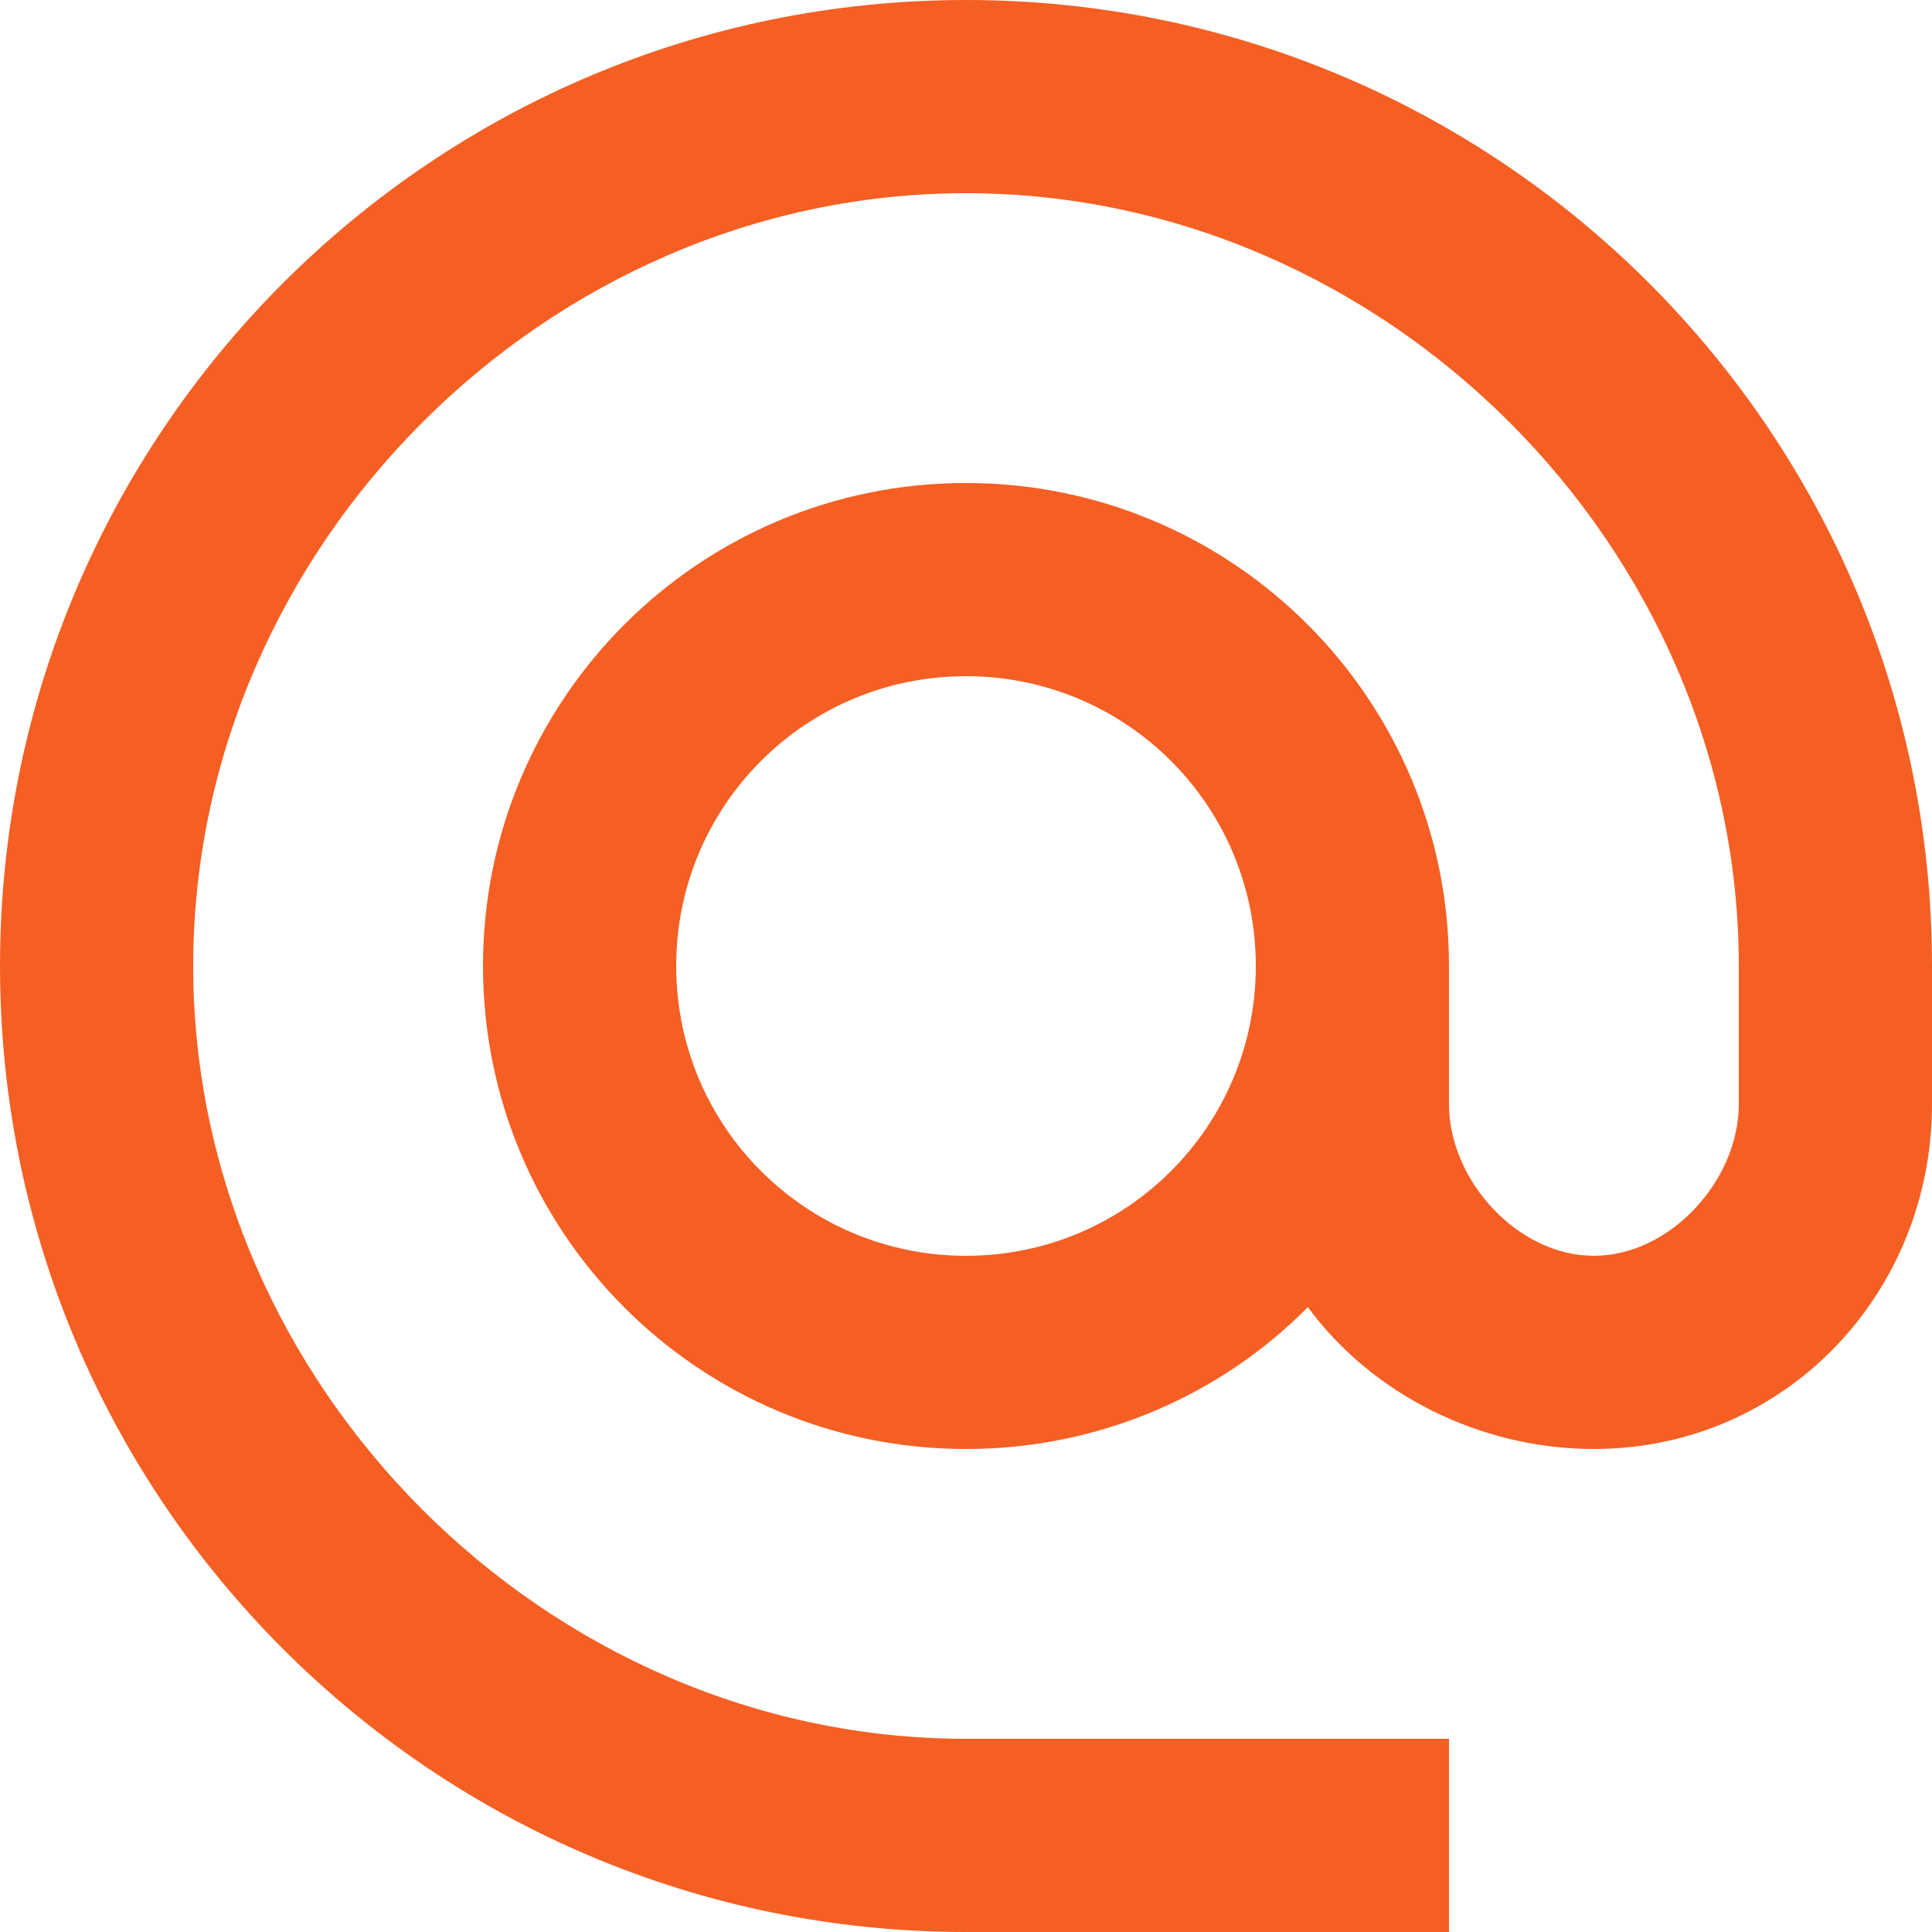
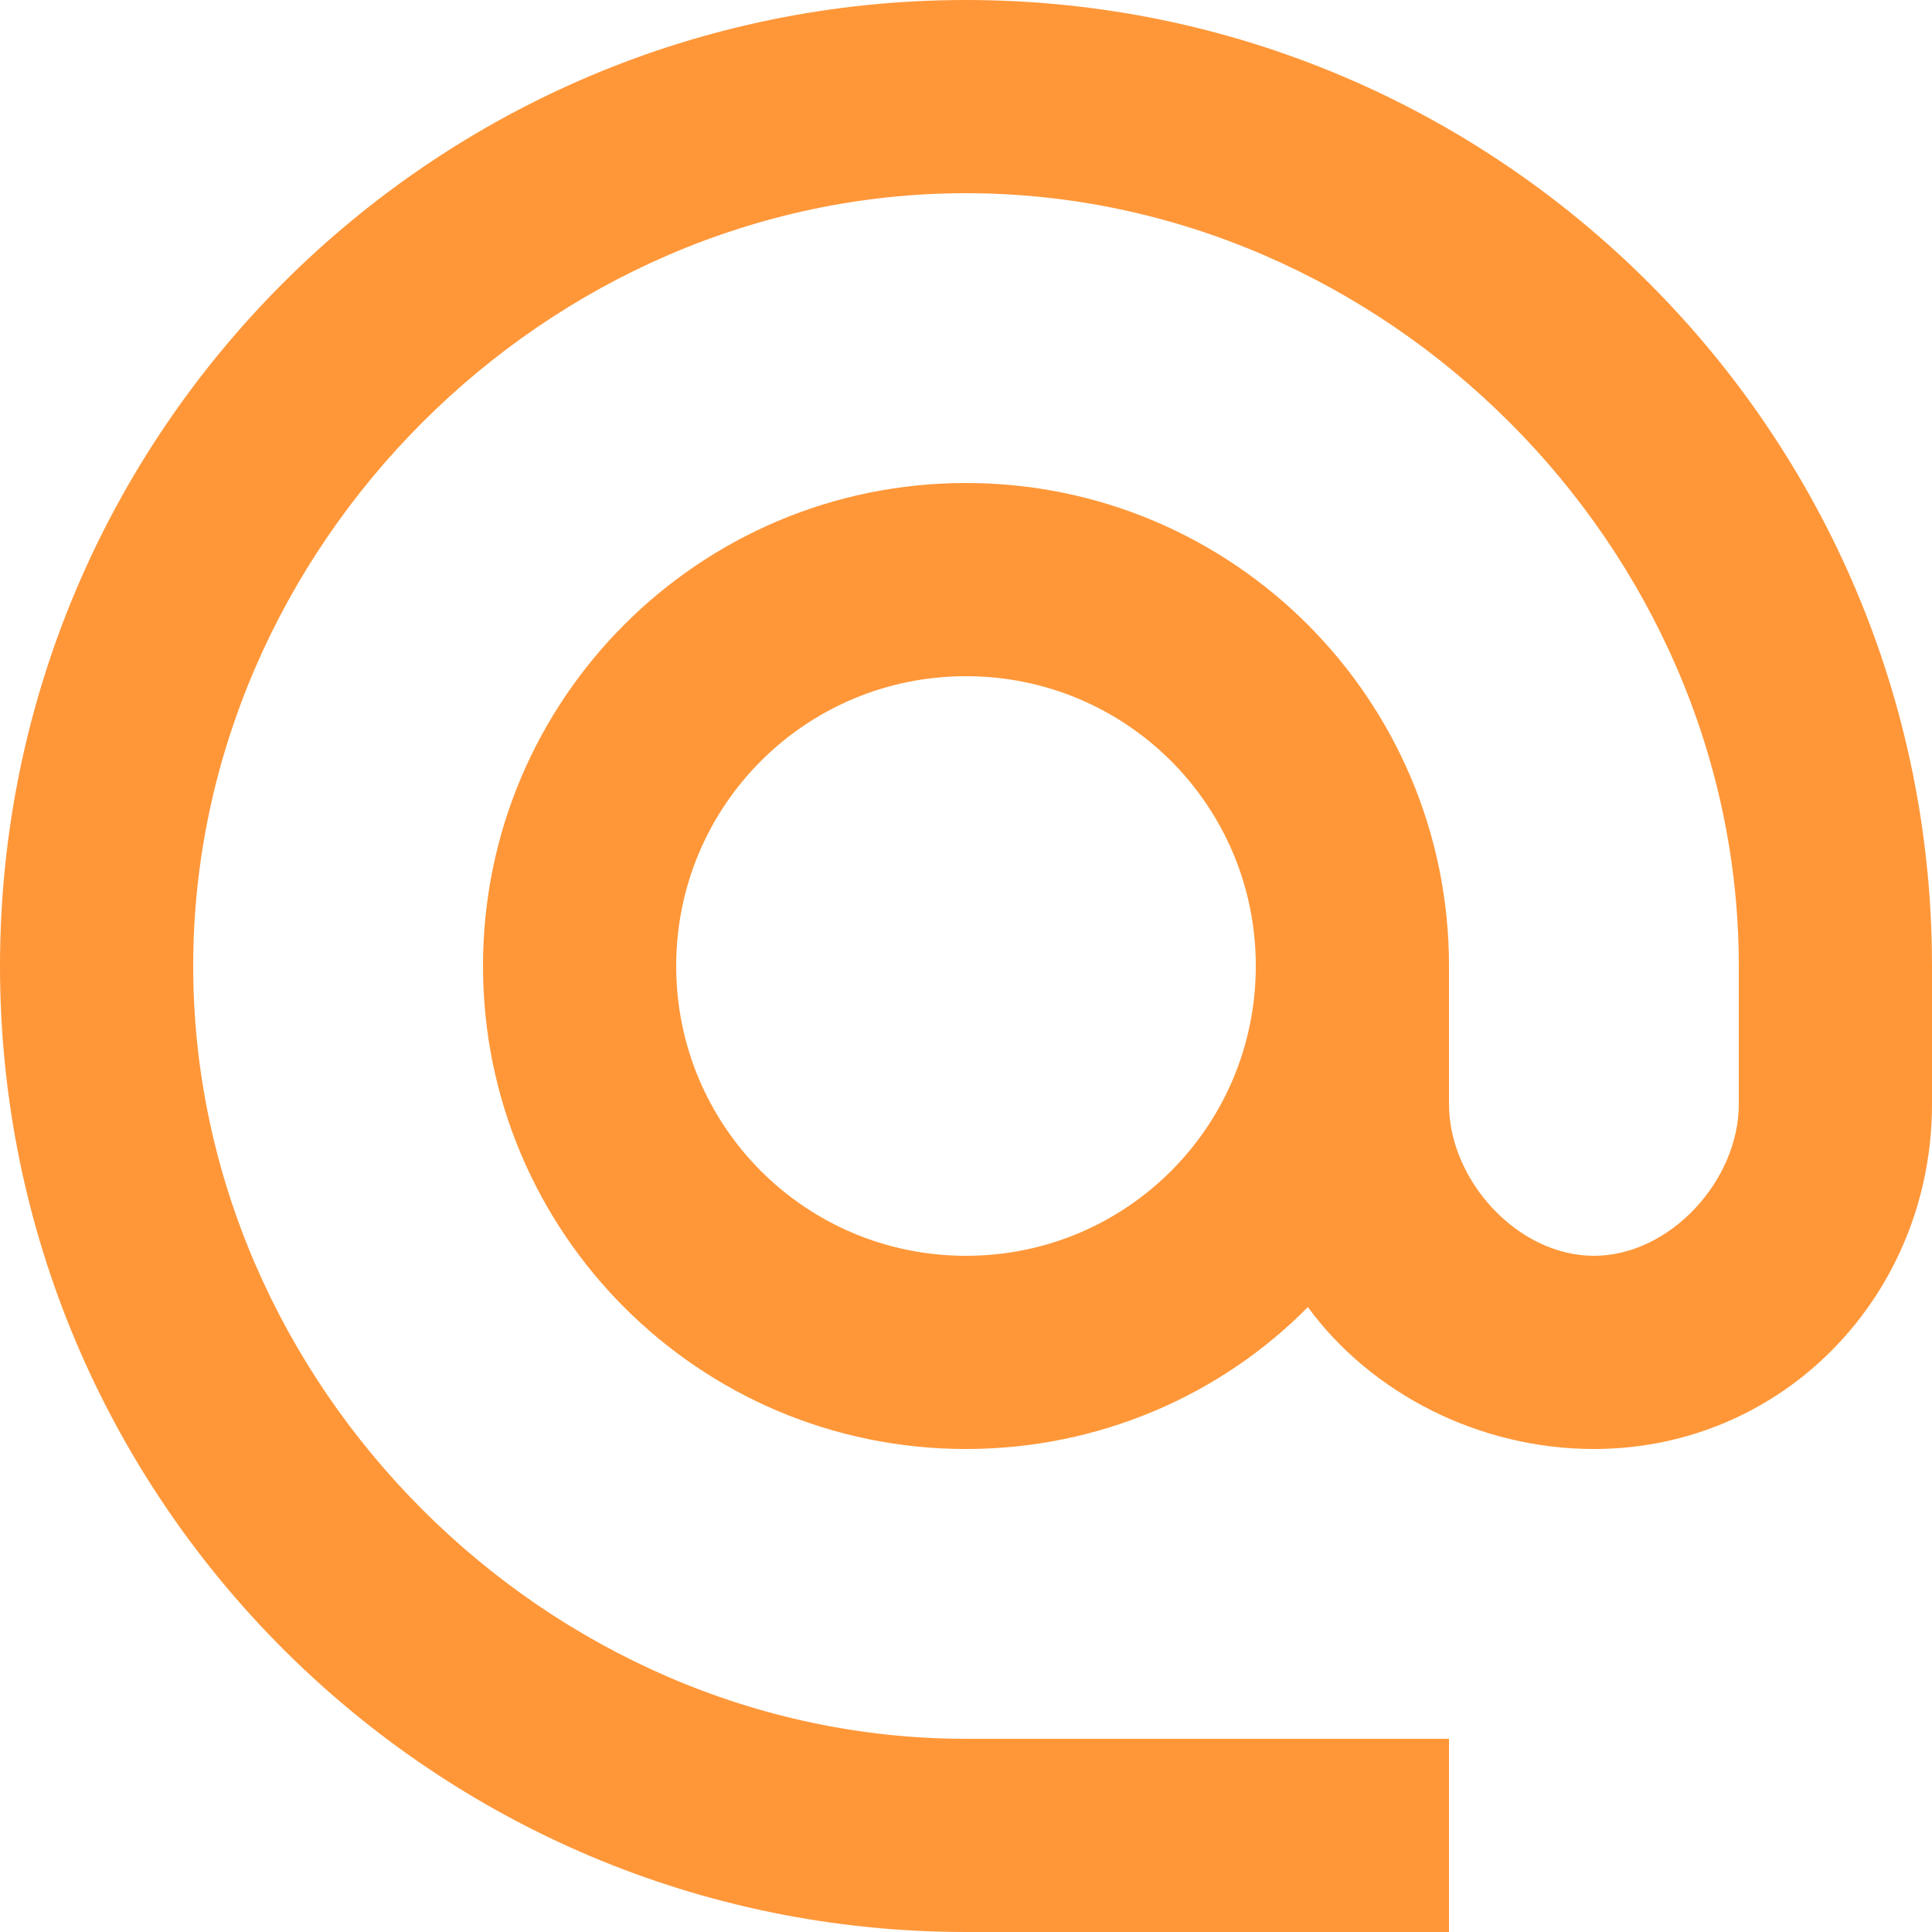
<svg xmlns="http://www.w3.org/2000/svg" width="20" height="20" viewBox="0 0 20 20">
-   <path fill-rule="nonzero" fill="rgb(96.077%, 37.254%, 14.117%)" fill-opacity="1" d="M 10 0 C 4.48 0 0 4.48 0 10 C 0 15.52 4.48 20 10 20 L 15 20 L 15 18 L 10 18 C 5.66 18 2 14.34 2 10 C 2 5.66 5.66 2 10 2 C 14.34 2 18 5.66 18 10 L 18 11.43 C 18 12.219 17.289 13 16.5 13 C 15.711 13 15 12.219 15 11.43 L 15 10 C 15 7.238 12.762 5 10 5 C 7.238 5 5 7.238 5 10 C 5 12.762 7.238 15 10 15 C 11.379 15 12.641 14.441 13.539 13.531 C 14.191 14.422 15.309 15 16.5 15 C 18.469 15 20 13.398 20 11.43 L 20 10 C 20 4.48 15.52 0 10 0 Z M 10 13 C 8.34 13 7 11.66 7 10 C 7 8.34 8.34 7 10 7 C 11.66 7 13 8.34 13 10 C 13 11.66 11.66 13 10 13 Z M 10 13 " />
+   <path fill-rule="nonzero" fill="rgb(255, 151, 57)" fill-opacity="1" d="M 10 0 C 4.48 0 0 4.48 0 10 C 0 15.52 4.48 20 10 20 L 15 20 L 15 18 L 10 18 C 5.66 18 2 14.34 2 10 C 2 5.66 5.66 2 10 2 C 14.34 2 18 5.66 18 10 L 18 11.43 C 18 12.219 17.289 13 16.5 13 C 15.711 13 15 12.219 15 11.43 L 15 10 C 15 7.238 12.762 5 10 5 C 7.238 5 5 7.238 5 10 C 5 12.762 7.238 15 10 15 C 11.379 15 12.641 14.441 13.539 13.531 C 14.191 14.422 15.309 15 16.5 15 C 18.469 15 20 13.398 20 11.43 L 20 10 C 20 4.48 15.52 0 10 0 Z M 10 13 C 8.34 13 7 11.66 7 10 C 7 8.34 8.34 7 10 7 C 11.66 7 13 8.34 13 10 C 13 11.66 11.66 13 10 13 Z M 10 13 " />
</svg>
